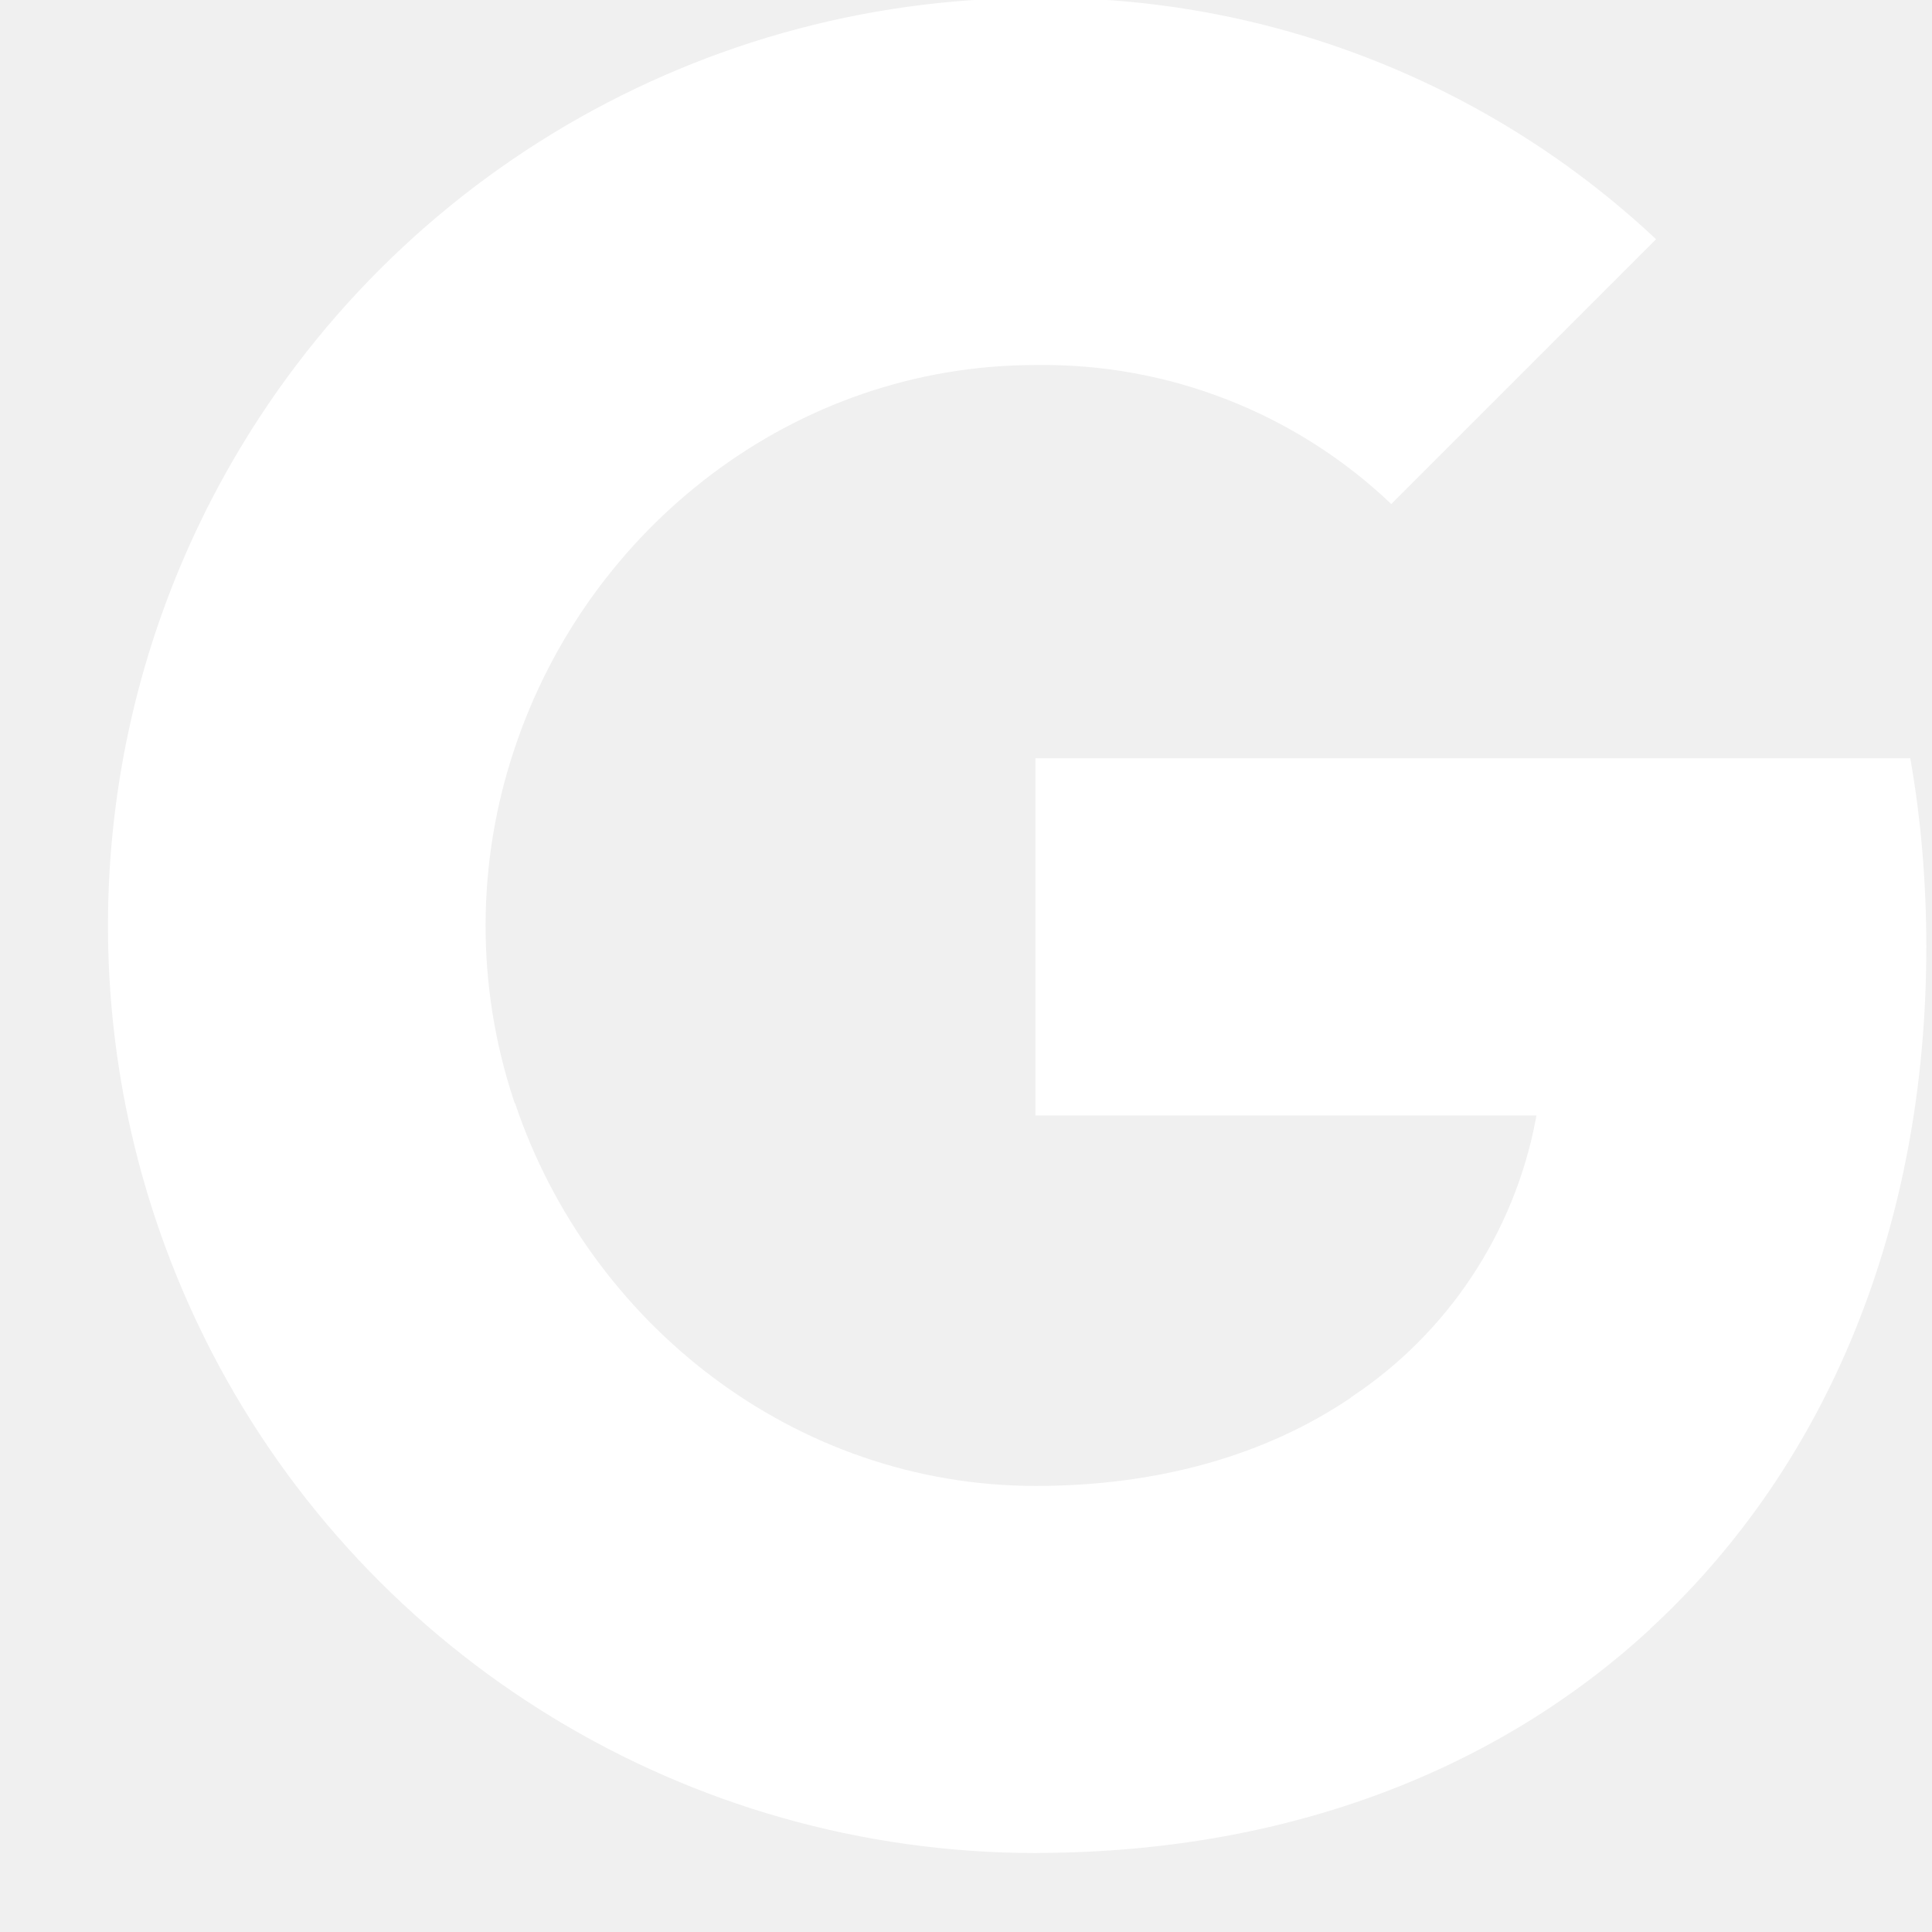
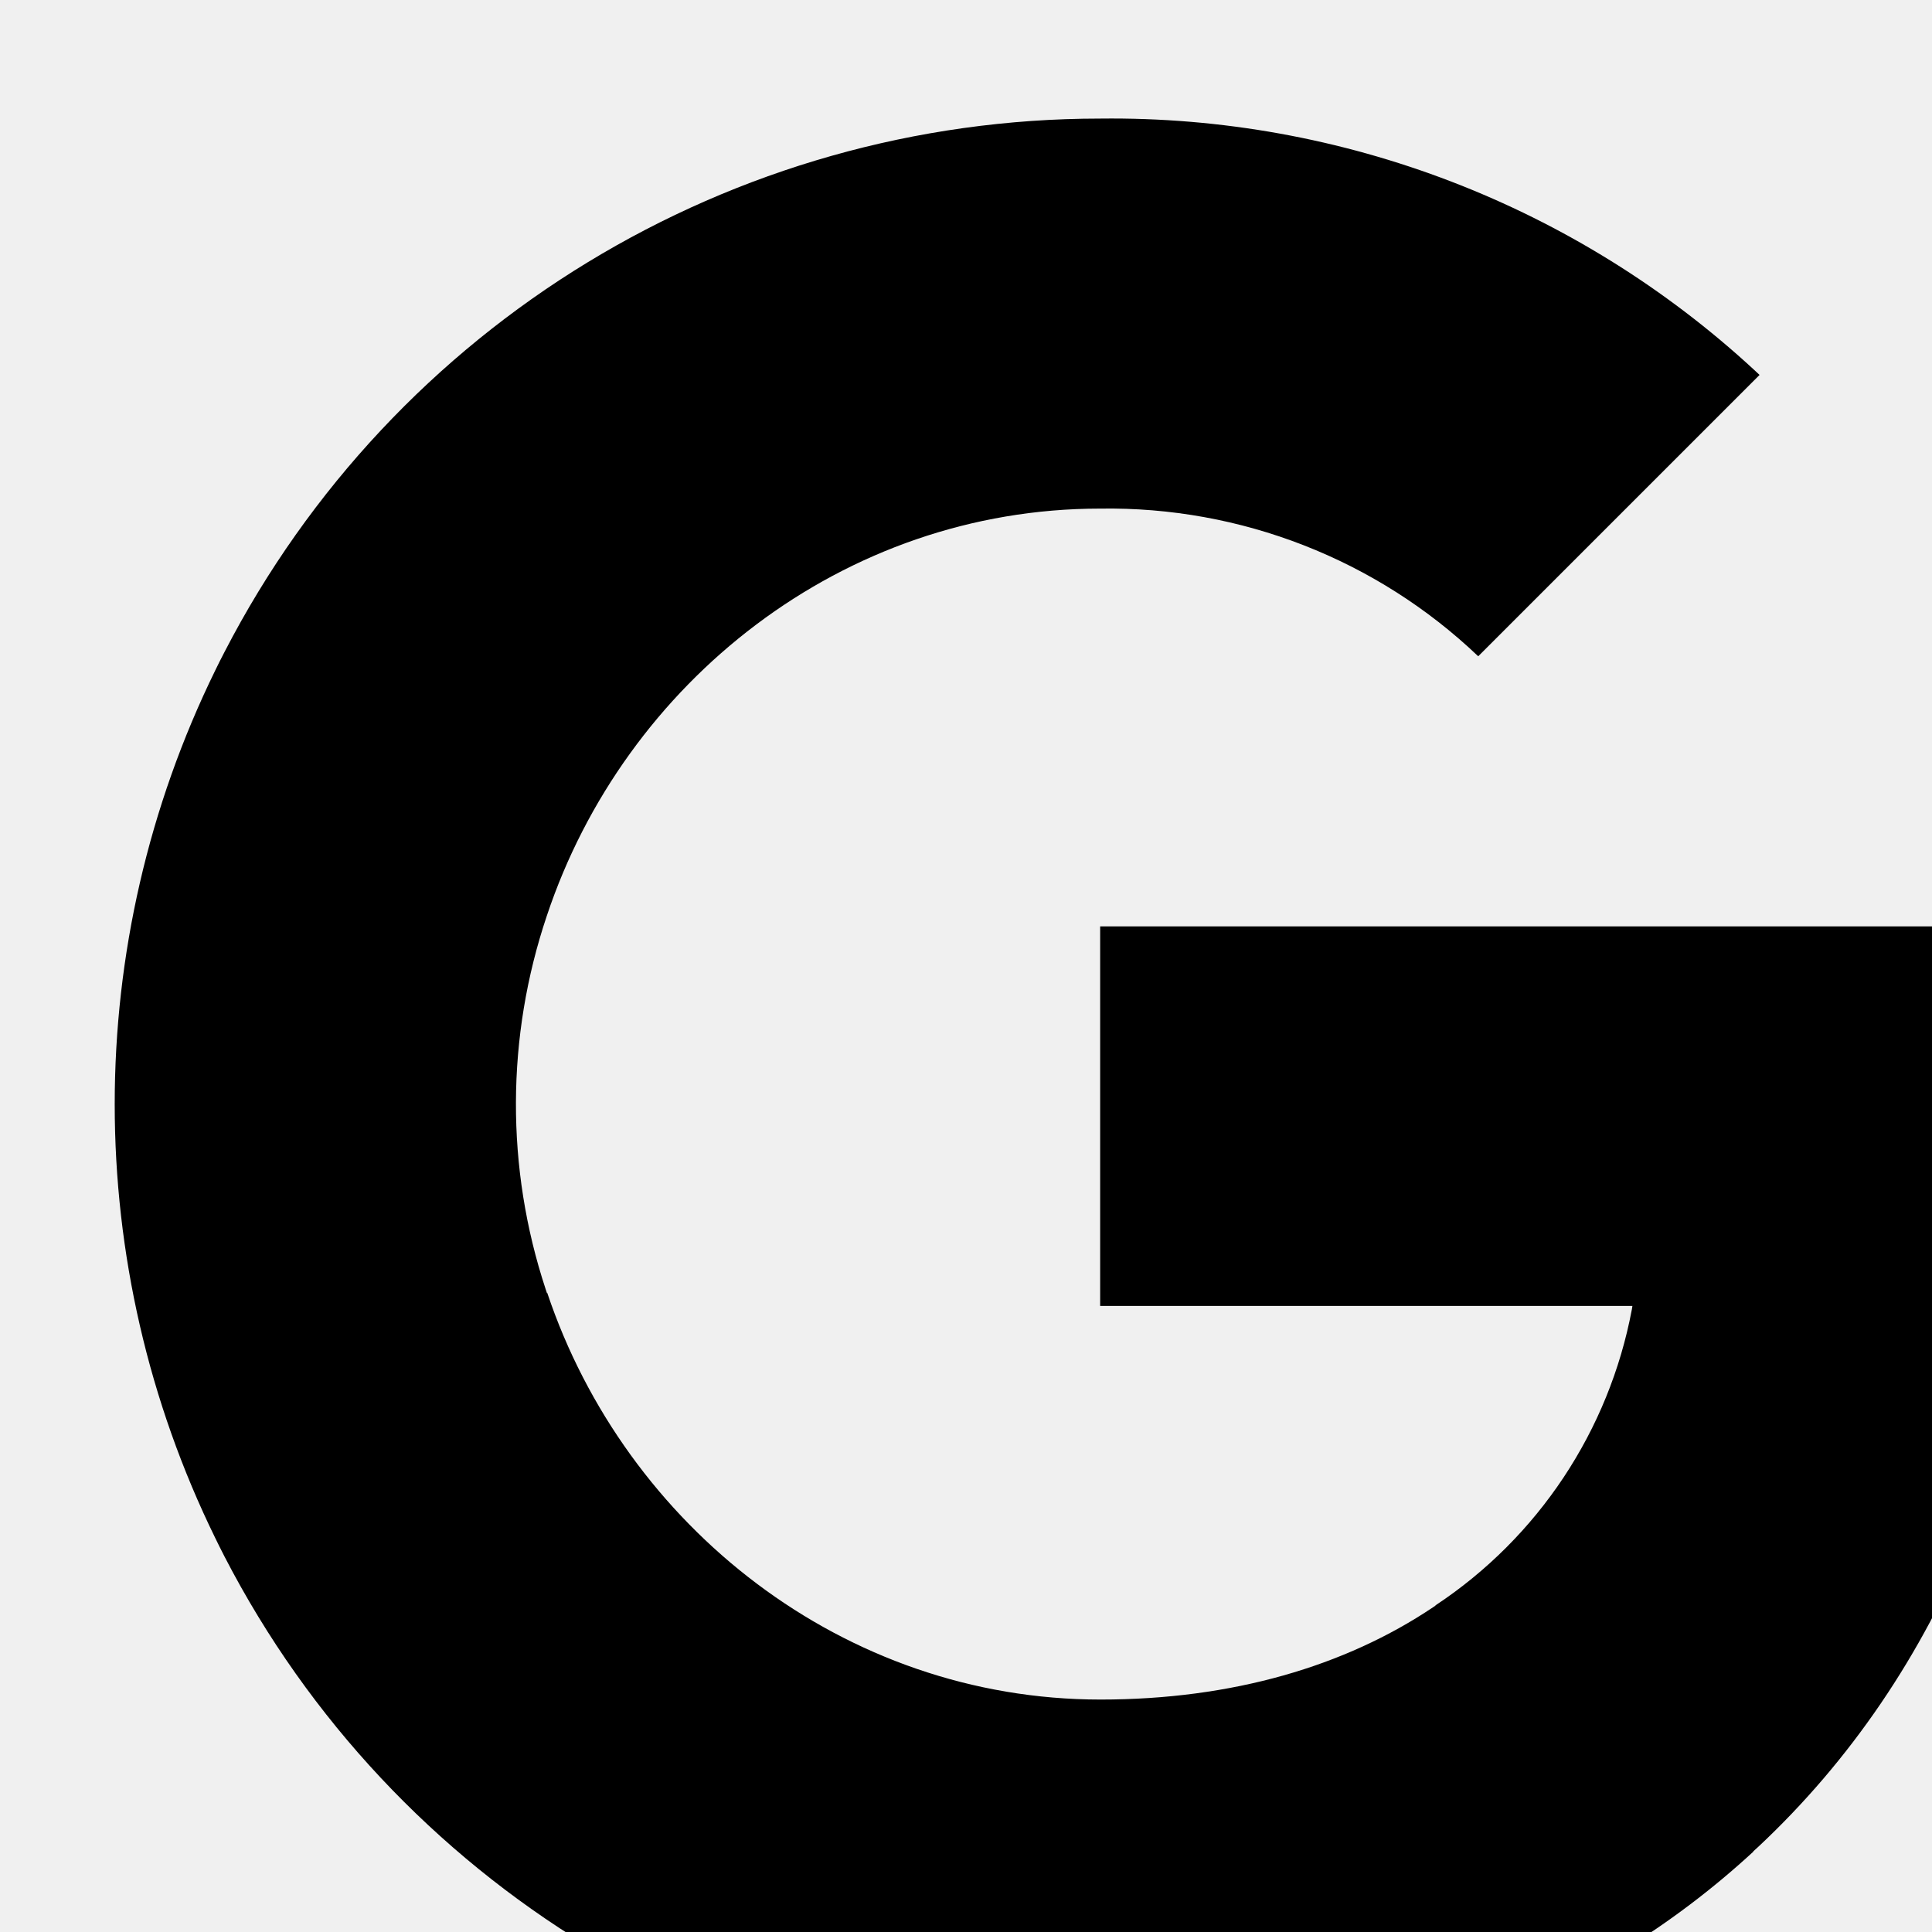
- <svg xmlns="http://www.w3.org/2000/svg" width="17px" height="17px" viewBox="0 0 17 17" version="1.1">
-   <g id="Page-1" stroke="none" stroke-width="1" fill="none" fill-rule="evenodd">
-     <g id="Google__G__Logo-(1)" transform="translate(0, -1)" fill="#FFFFFF" fill-rule="nonzero">
-       <path d="M9.111,0.982 C11.118,0.958 13.057,1.705 14.528,3.064 L14.572,3.105 L12.242,5.435 C11.399,4.632 10.275,4.194 9.111,4.212 C6.982,4.212 5.174,5.648 4.529,7.583 C4.191,8.586 4.187,9.672 4.519,10.677 L4.529,10.707 L4.532,10.707 C5.18,12.638 6.985,14.075 9.114,14.075 C10.204,14.075 11.14,13.799 11.869,13.31 L11.888,13.297 L11.888,13.295 C12.74,12.731 13.325,11.847 13.514,10.846 L13.519,10.815 L9.111,10.815 L9.111,7.672 L16.809,7.672 C16.905,8.218 16.95,8.776 16.95,9.331 C16.95,11.789 16.08,13.871 14.564,15.292 L14.519,15.333 L14.521,15.334 C13.182,16.569 11.349,17.29 9.177,17.304 L9.111,17.305 C6.056,17.305 3.26,15.6 1.86,12.892 L1.818,12.809 L1.784,12.74 C0.672,10.472 0.672,7.817 1.784,5.549 L1.818,5.48 L1.86,5.398 C3.26,2.687 6.056,0.982 9.111,0.982 Z" id="Path" />
-     </g>
-   </g>
+ <svg xmlns="http://www.w3.org/2000/svg" version="1.1" width="16" height="16" viewBox="0 0 16 16">
+   <rect width="16" height="16" id="icon-bound" fill="none" />
+   <path d="M9.111,0.982 C11.118,0.958 13.057,1.705 14.528,3.064 L14.572,3.105 L12.242,5.435 C11.399,4.632 10.275,4.194 9.111,4.212 C6.982,4.212 5.174,5.648 4.529,7.583 C4.191,8.586 4.187,9.672 4.519,10.677 L4.529,10.707 L4.532,10.707 C5.18,12.638 6.985,14.075 9.114,14.075 C10.204,14.075 11.14,13.799 11.869,13.31 L11.888,13.297 L11.888,13.295 C12.74,12.731 13.325,11.847 13.514,10.846 L13.519,10.815 L9.111,10.815 L9.111,7.672 L16.809,7.672 C16.905,8.218 16.95,8.776 16.95,9.331 C16.95,11.789 16.08,13.871 14.564,15.292 L14.519,15.333 L14.521,15.334 C13.182,16.569 11.349,17.29 9.177,17.304 L9.111,17.305 C6.056,17.305 3.26,15.6 1.86,12.892 L1.818,12.809 L1.784,12.74 C0.672,10.472 0.672,7.817 1.784,5.549 L1.818,5.48 L1.86,5.398 C3.26,2.687 6.056,0.982 9.111,0.982 Z" id="Path" />
</svg>
